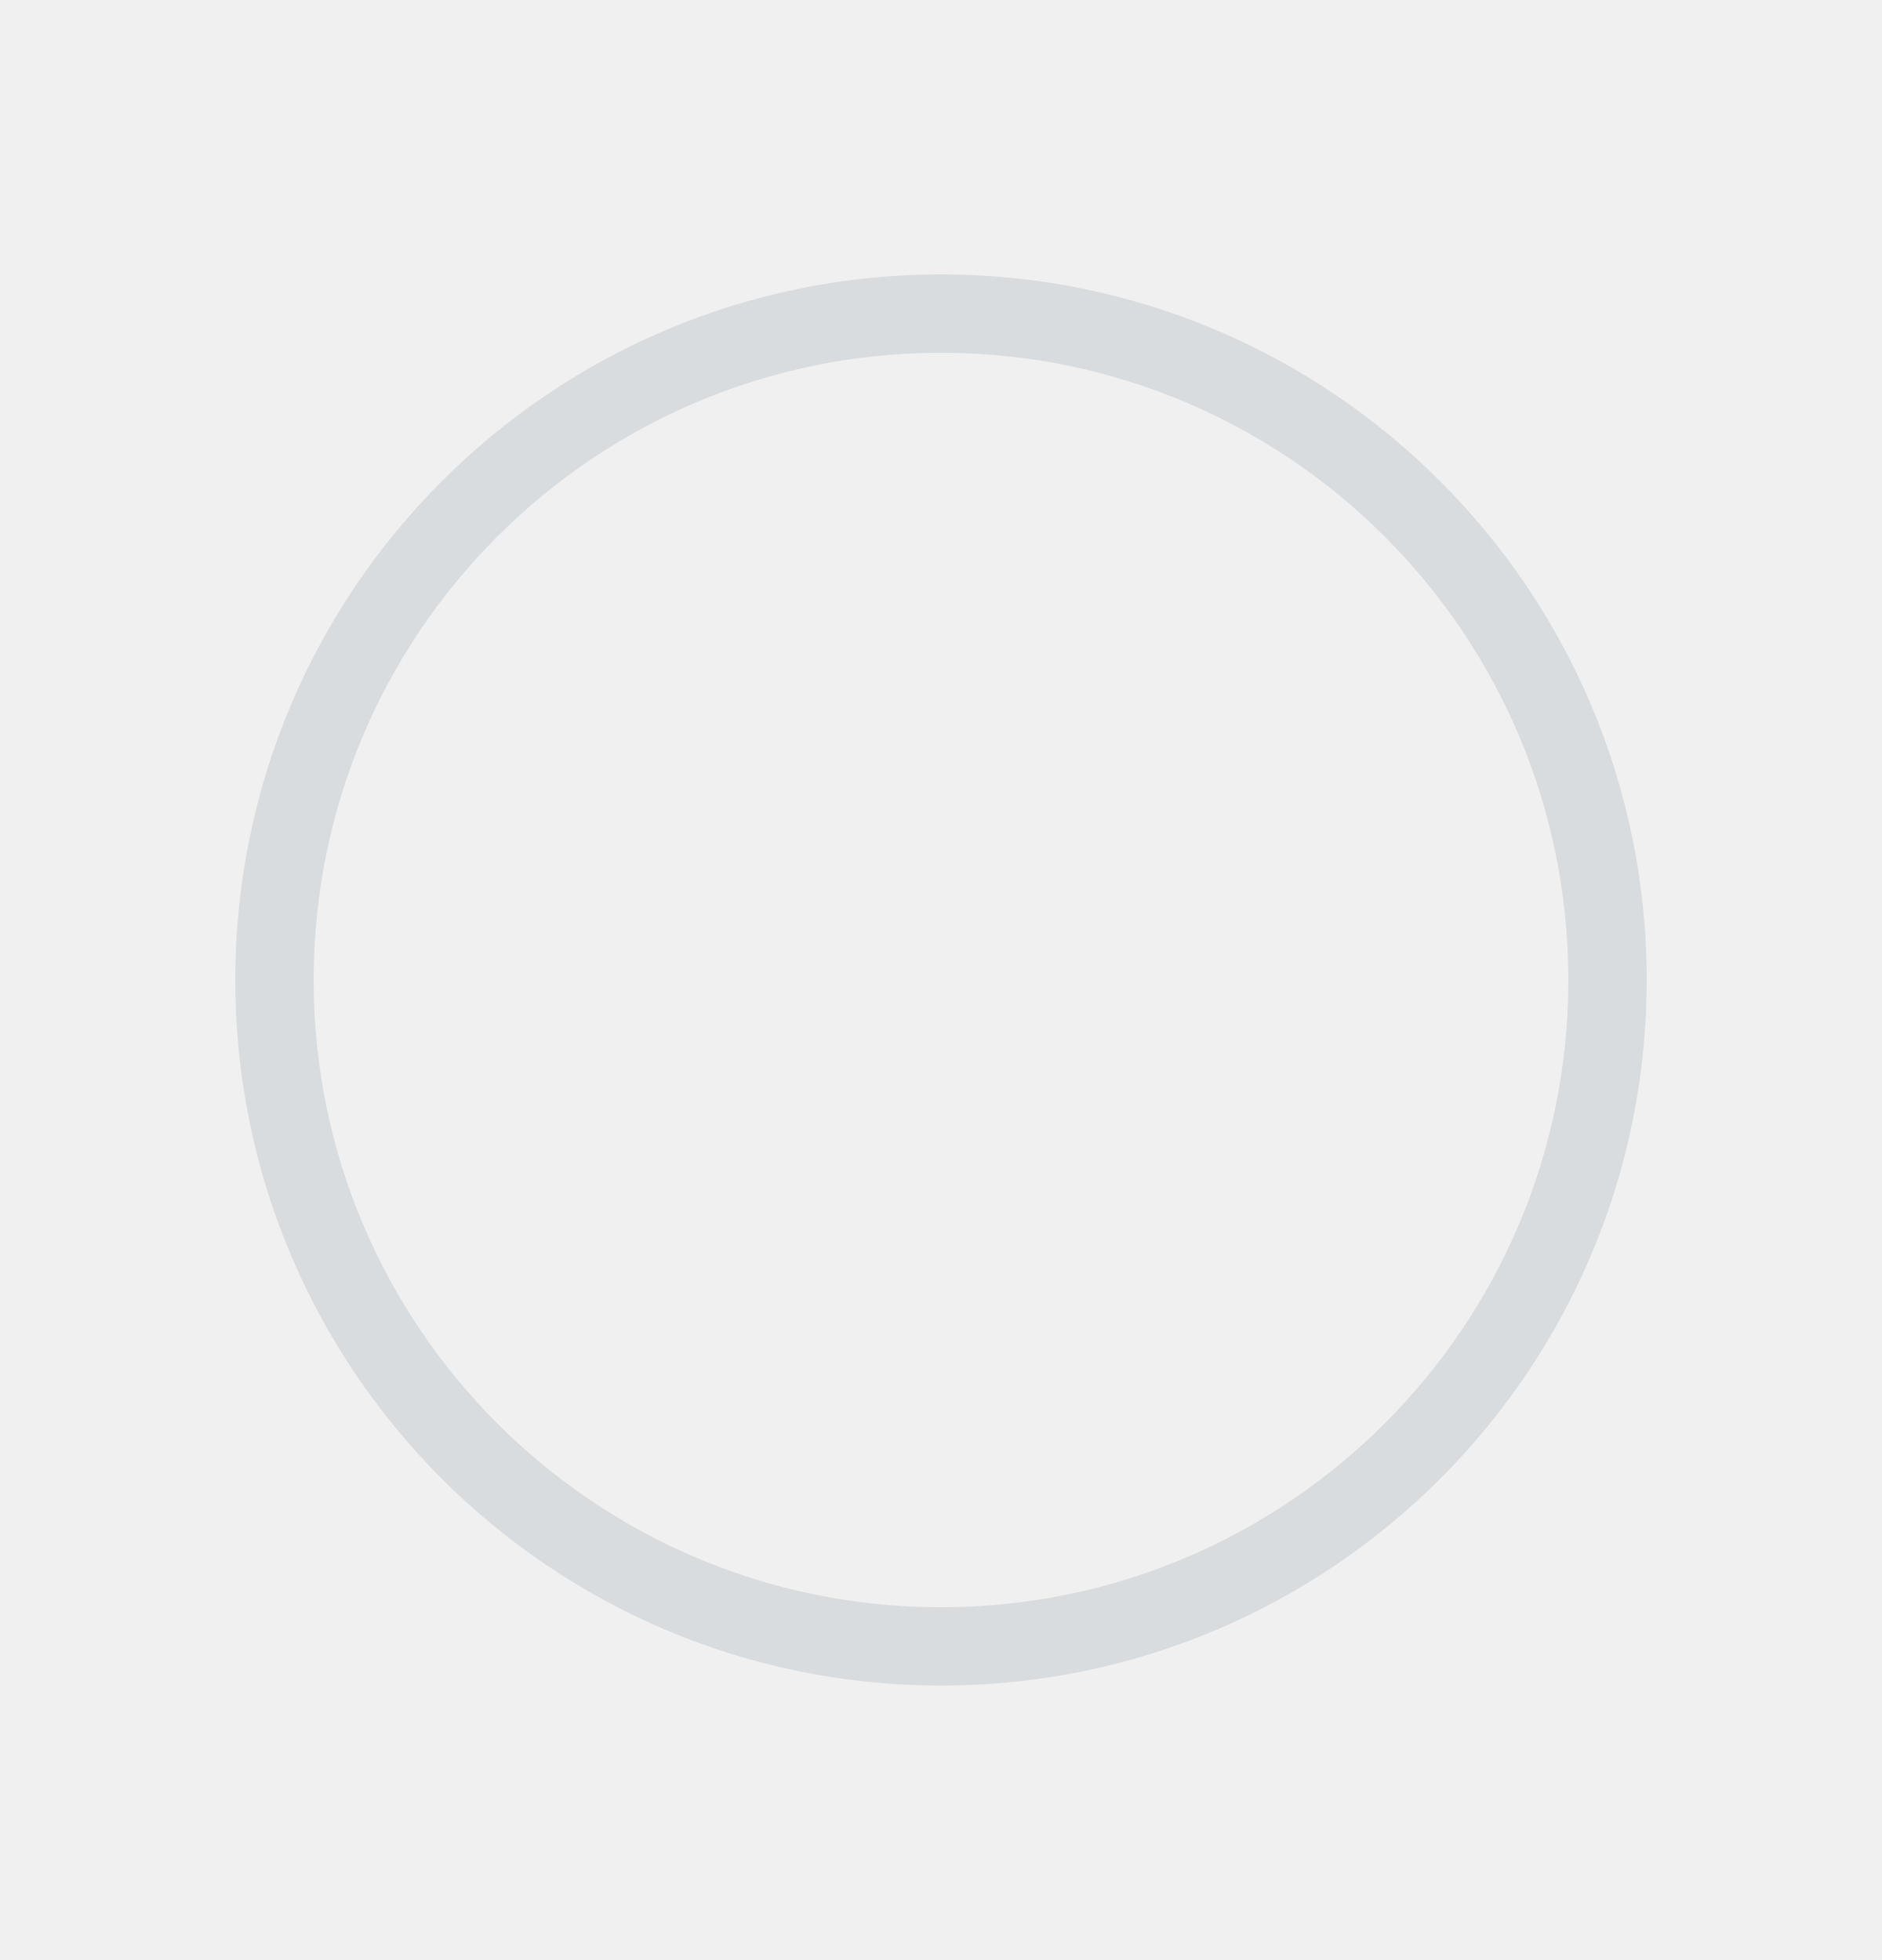
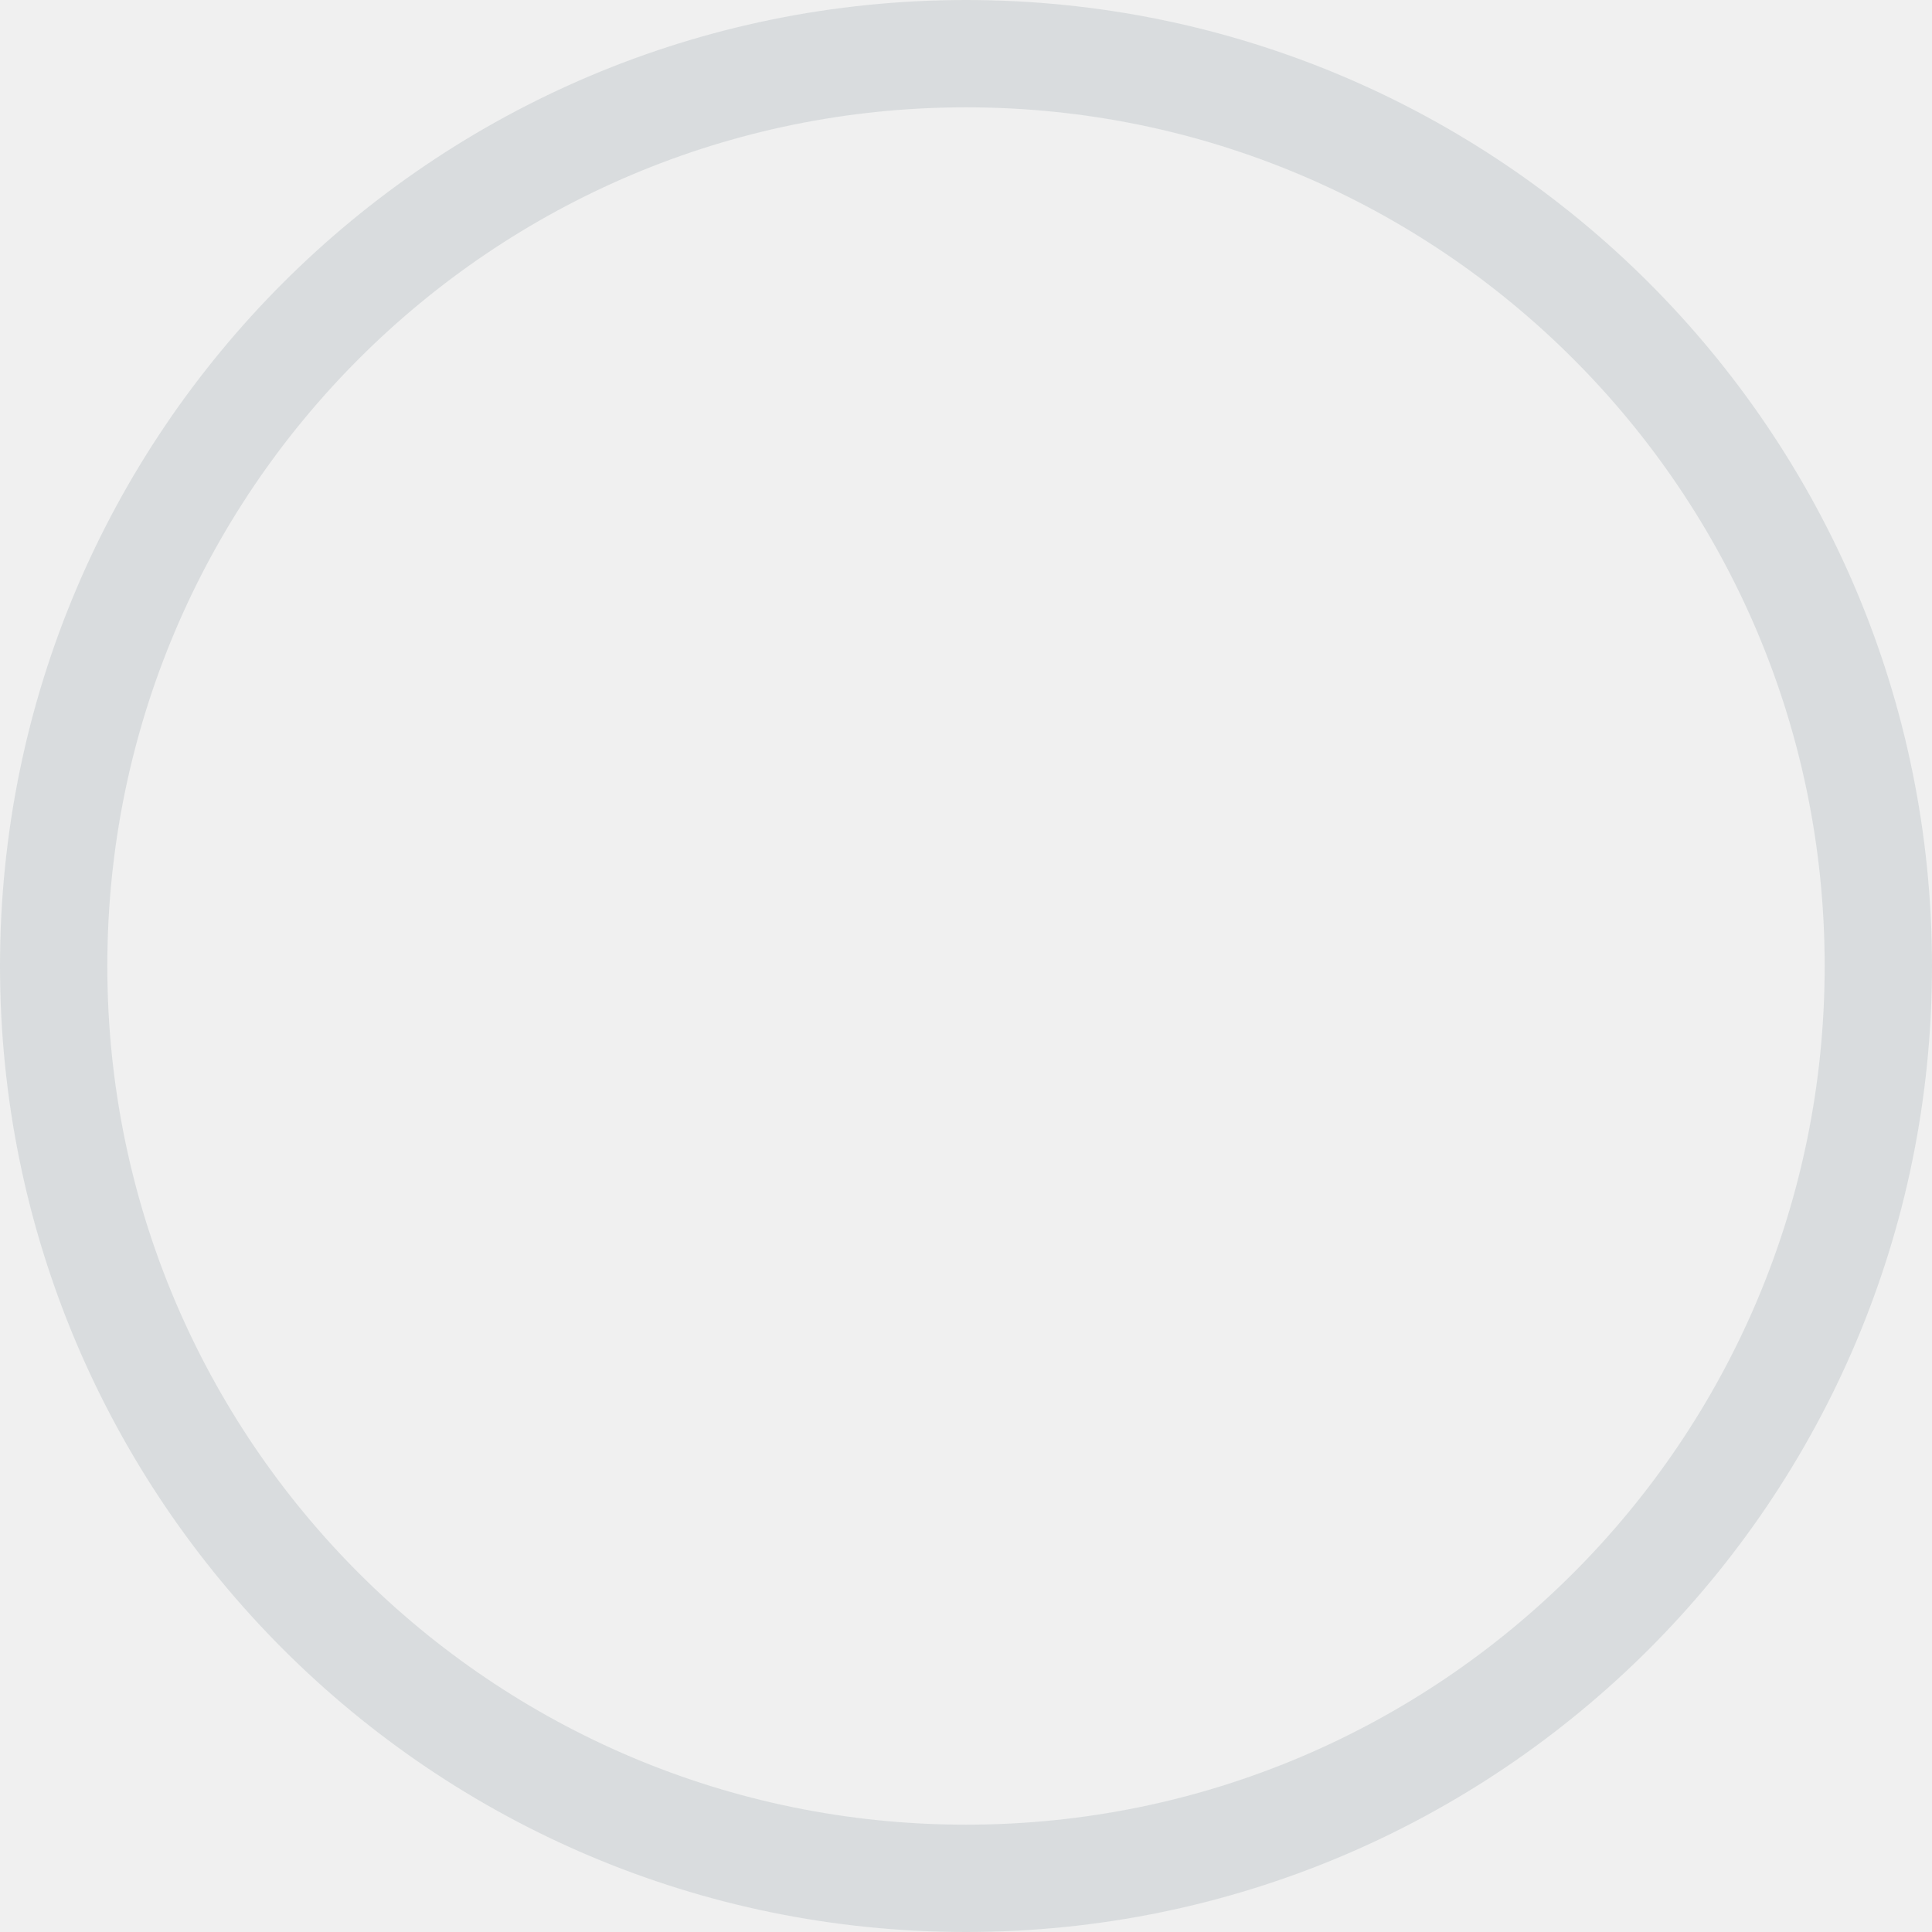
- <svg xmlns="http://www.w3.org/2000/svg" width="24" height="25" viewBox="0 0 24 25" fill="none">
-   <g id="ic-success">
-     <circle id="Ellipse 229" opacity="0.1" cx="12" cy="12.5" r="8.5" stroke="#092C3C" />
+ <svg xmlns="http://www.w3.org/2000/svg" width="18" height="18" viewBox="0 0 18 18" fill="none">
+   <g clip-path="url(#clip0_4410_58893)">
+     <circle opacity="0.1" cx="9" cy="9" r="8.5" stroke="#092C3C" />
  </g>
+   <defs>
+     <clipPath id="clip0_4410_58893">
+       <rect width="18" height="18" fill="white" />
+     </clipPath>
+   </defs>
</svg>
